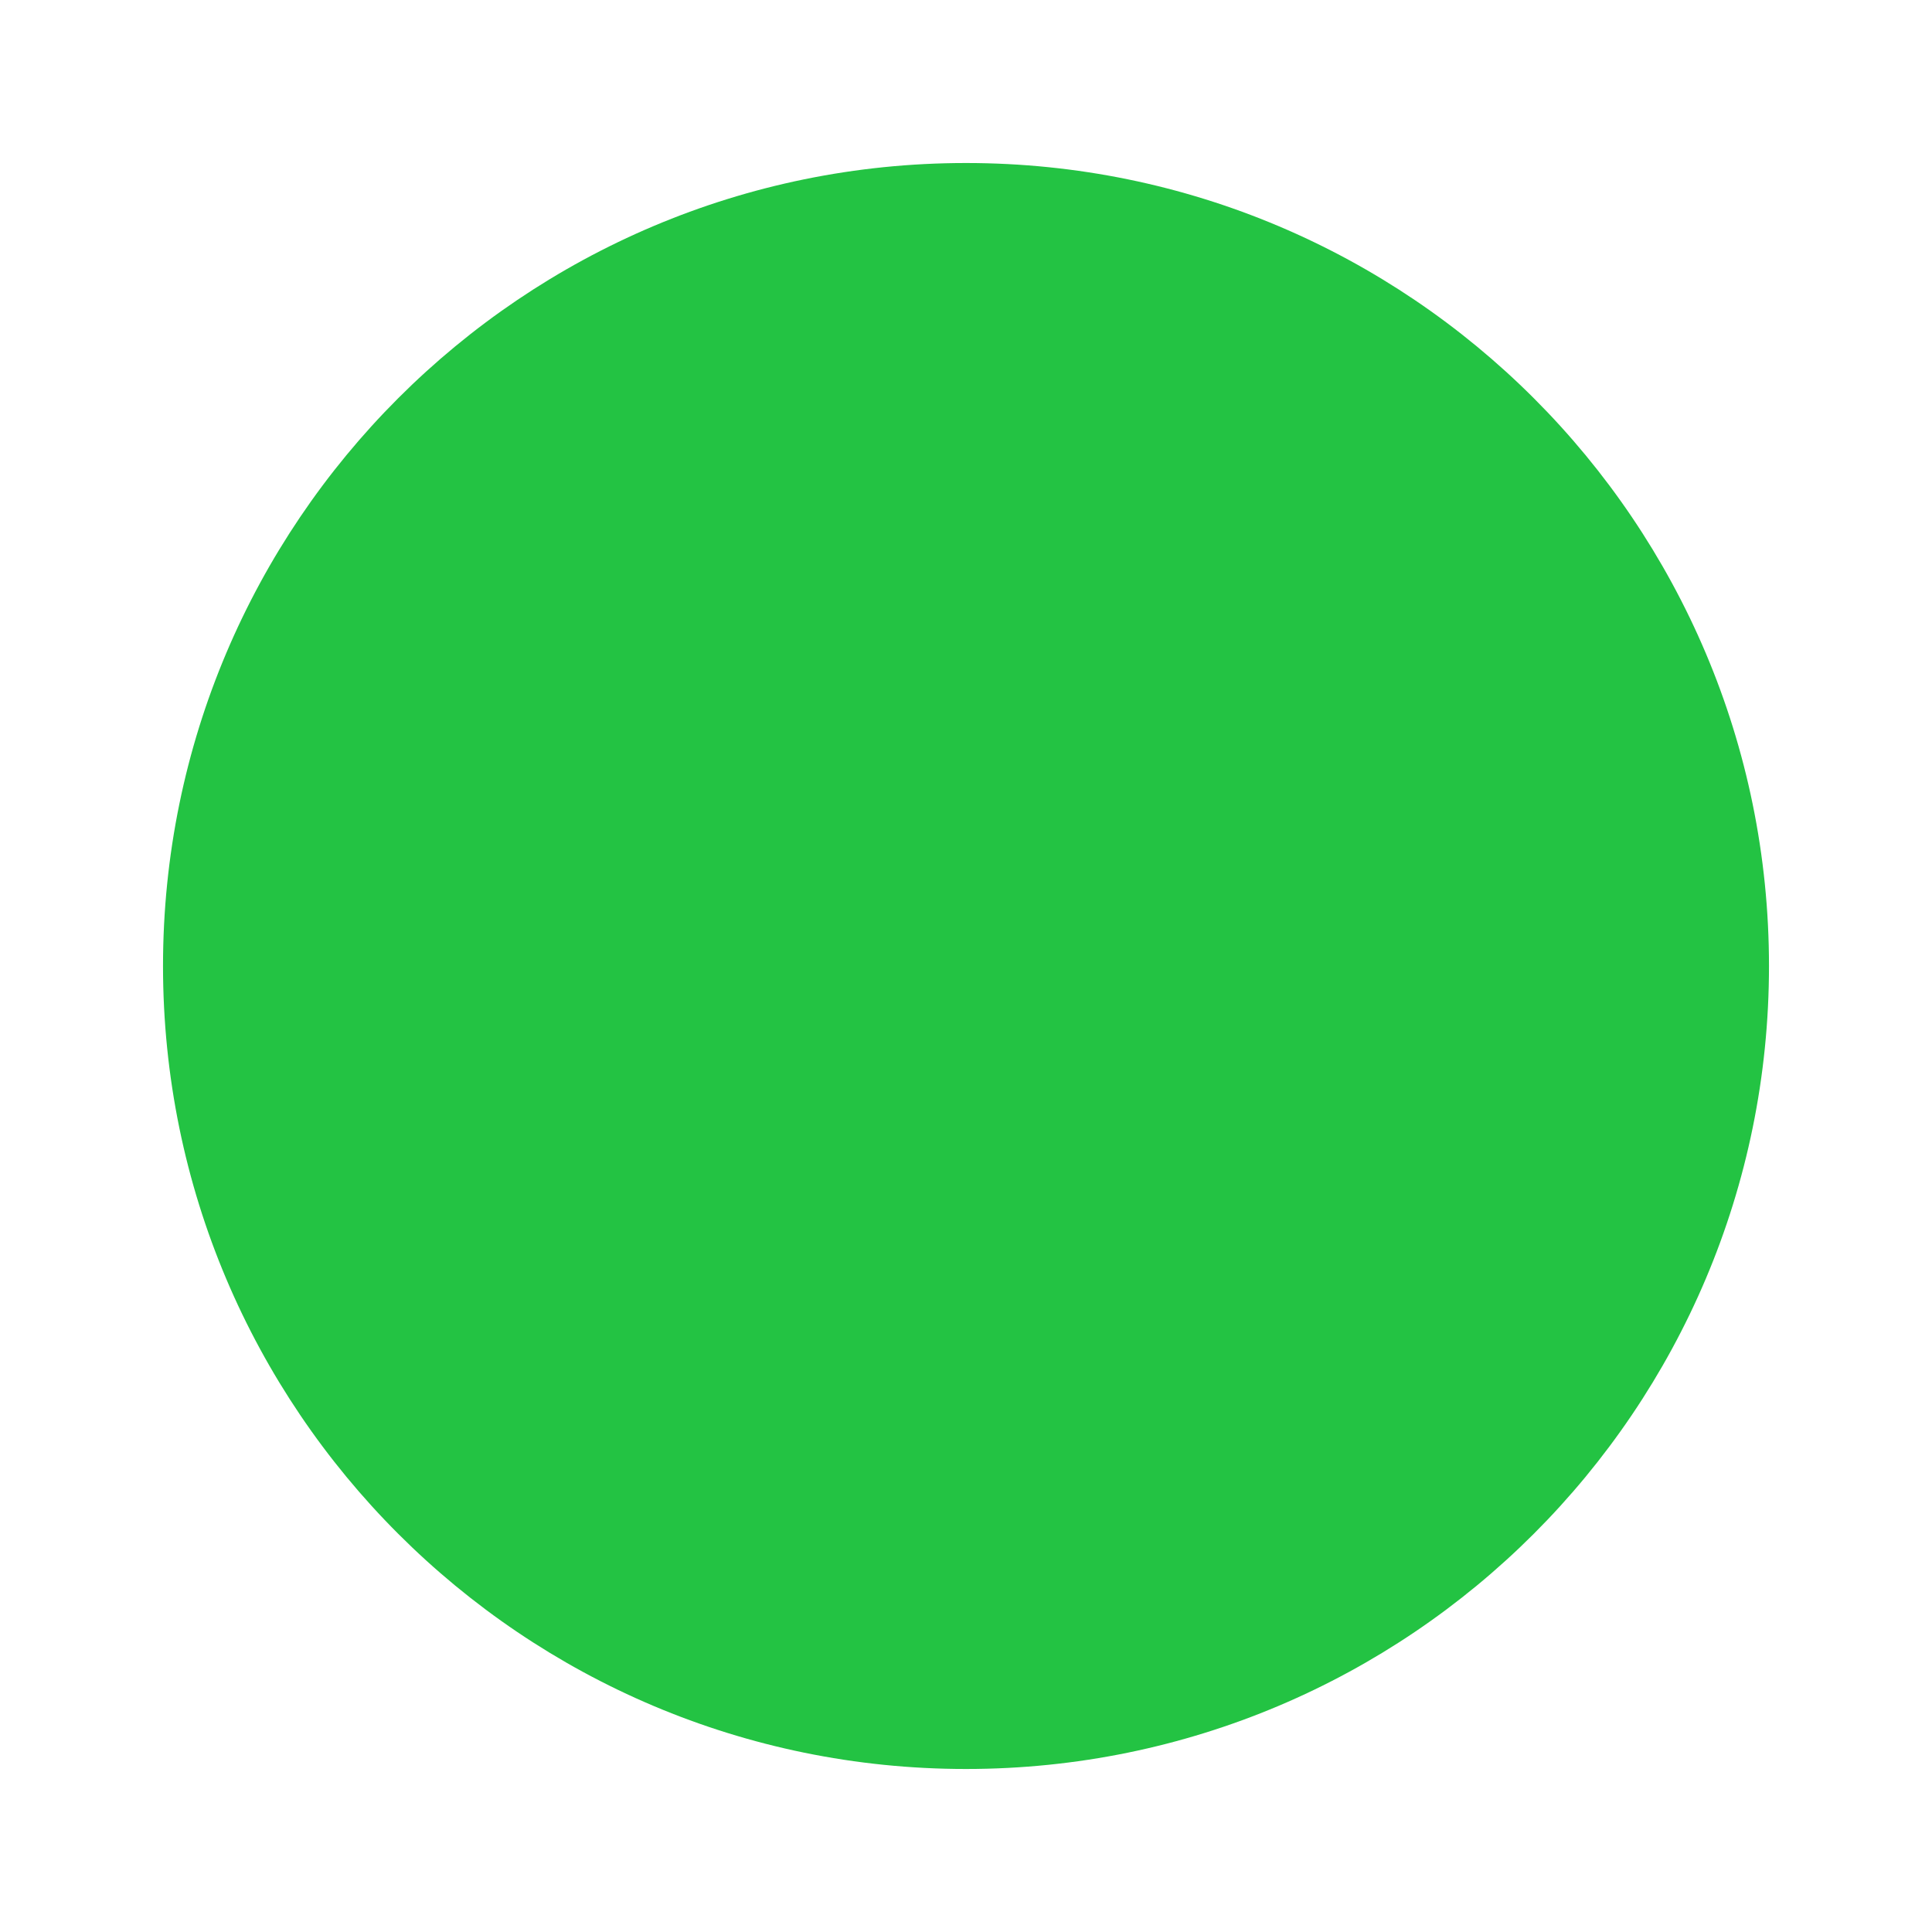
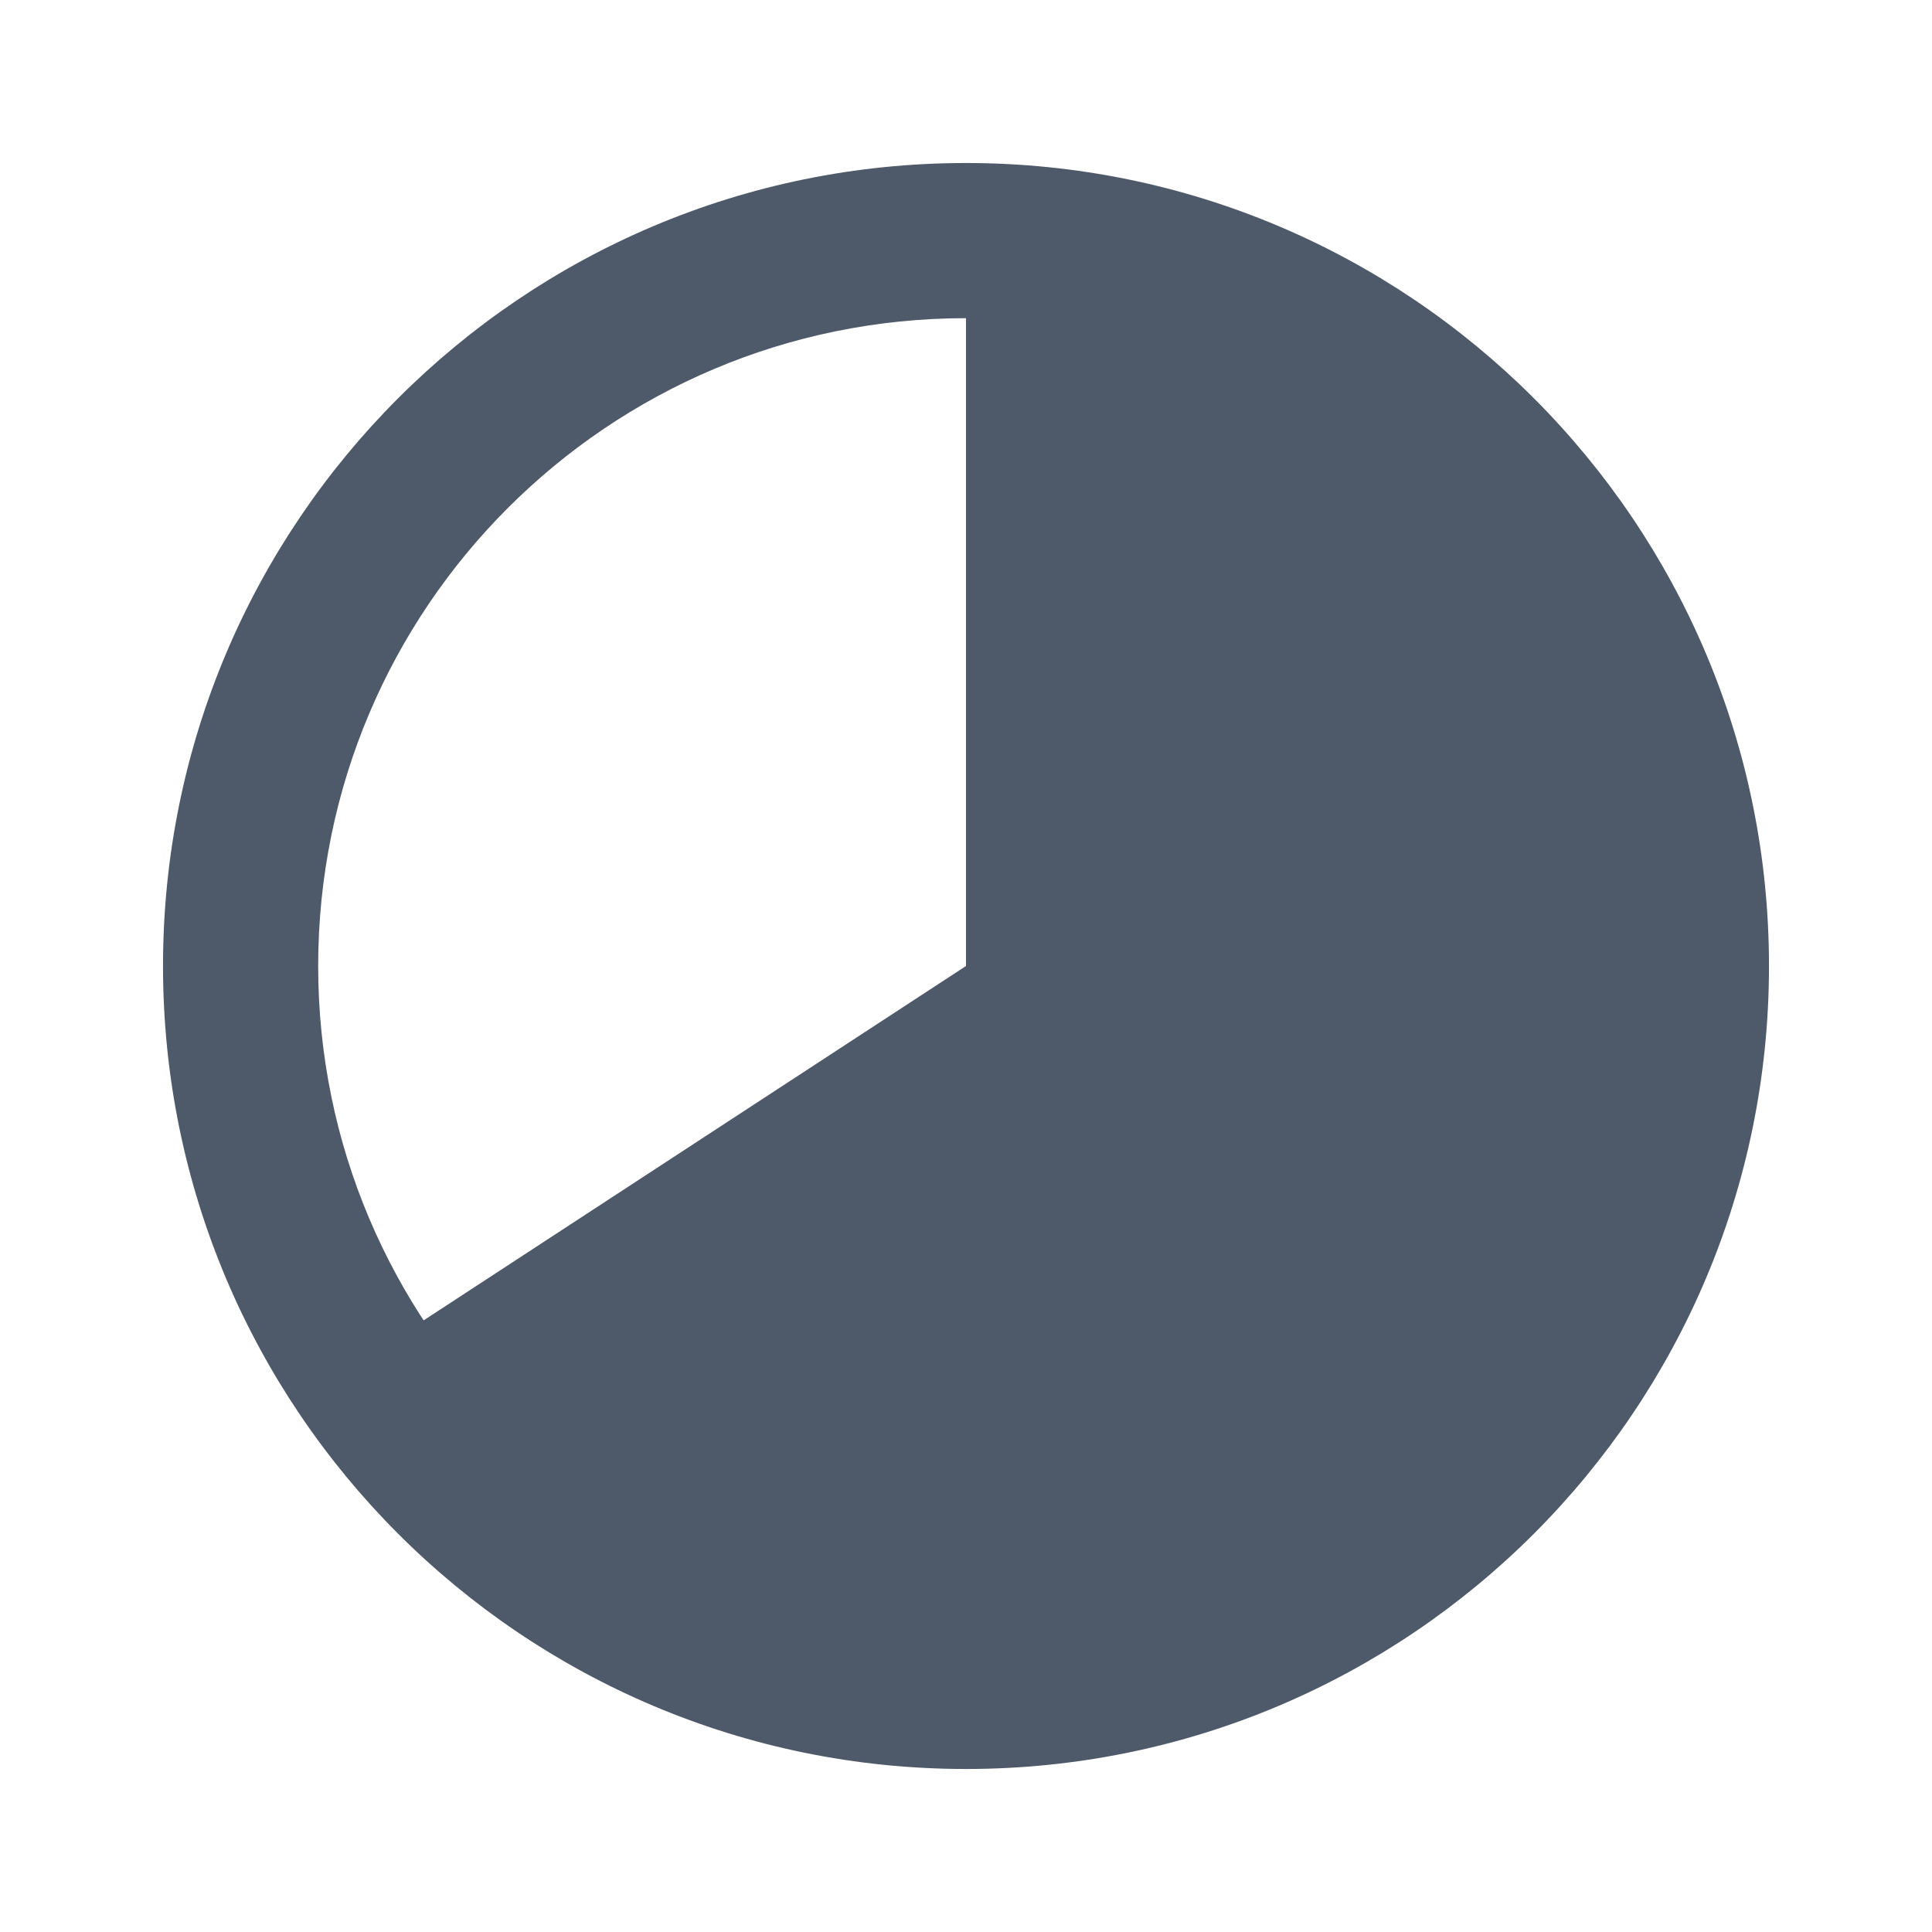
<svg xmlns="http://www.w3.org/2000/svg" fill="none" version="1.1" width="16" height="16" viewBox="0 0 16 16">
  <defs>
-     <clipPath id="master_svg0_2451_81794">
+     <clipPath id="master_svg0_2700_93293">
      <rect x="0" y="0" width="16" height="16" rx="0" />
    </clipPath>
  </defs>
-   <g clip-path="url(#master_svg0_2451_81794)">
+   <g clip-path="url(#master_svg0_2700_93293)">
    <g>
      <g>
-         <ellipse cx="8" cy="8" rx="6.65" ry="6.65" fill="#23C343" fill-opacity="1" />
+         <path d="M14.65,8C14.65,4.327,11.673,1.35,8,1.35C4.327,1.35,1.35,4.327,1.35,8C1.35,11.673,4.327,14.65,8,14.65C11.673,14.65,14.65,11.673,14.65,8ZM13.365,8C13.365,10.963,10.963,13.365,8,13.365C5.037,13.365,2.635,10.963,2.635,8C2.635,5.037,5.037,2.635,8,2.635C10.963,2.635,13.365,5.037,13.365,8Z" fill="#4E5969" fill-opacity="1" />
      </g>
      <g>
-         <path d="M8,2.373C8.991,2.373,9.918,2.618,10.78,3.108C11.642,3.597,12.326,4.268,12.834,5.12C13.341,5.971,13.605,6.893,13.626,7.884C13.646,8.875,13.42,9.806,12.949,10.678C12.477,11.55,11.82,12.248,10.979,12.773C10.139,13.298,9.223,13.581,8.232,13.622C7.242,13.663,6.306,13.457,5.425,13.003C4.543,12.549,3.831,11.908,3.289,11.078L8,8L8,2.373Z" fill="#23C343" fill-opacity="1" />
+         <path d="M8,2.373C8.991,2.373,9.918,2.618,10.78,3.108C11.642,3.597,12.326,4.268,12.834,5.12C13.341,5.971,13.605,6.893,13.626,7.884C13.646,8.875,13.42,9.806,12.949,10.678C12.477,11.55,11.82,12.248,10.979,12.773C10.139,13.298,9.223,13.581,8.232,13.622C7.242,13.663,6.306,13.457,5.425,13.003C4.543,12.549,3.831,11.908,3.289,11.078L8,8L8,2.373Z" fill="#4E5969" fill-opacity="1" />
      </g>
    </g>
  </g>
</svg>
